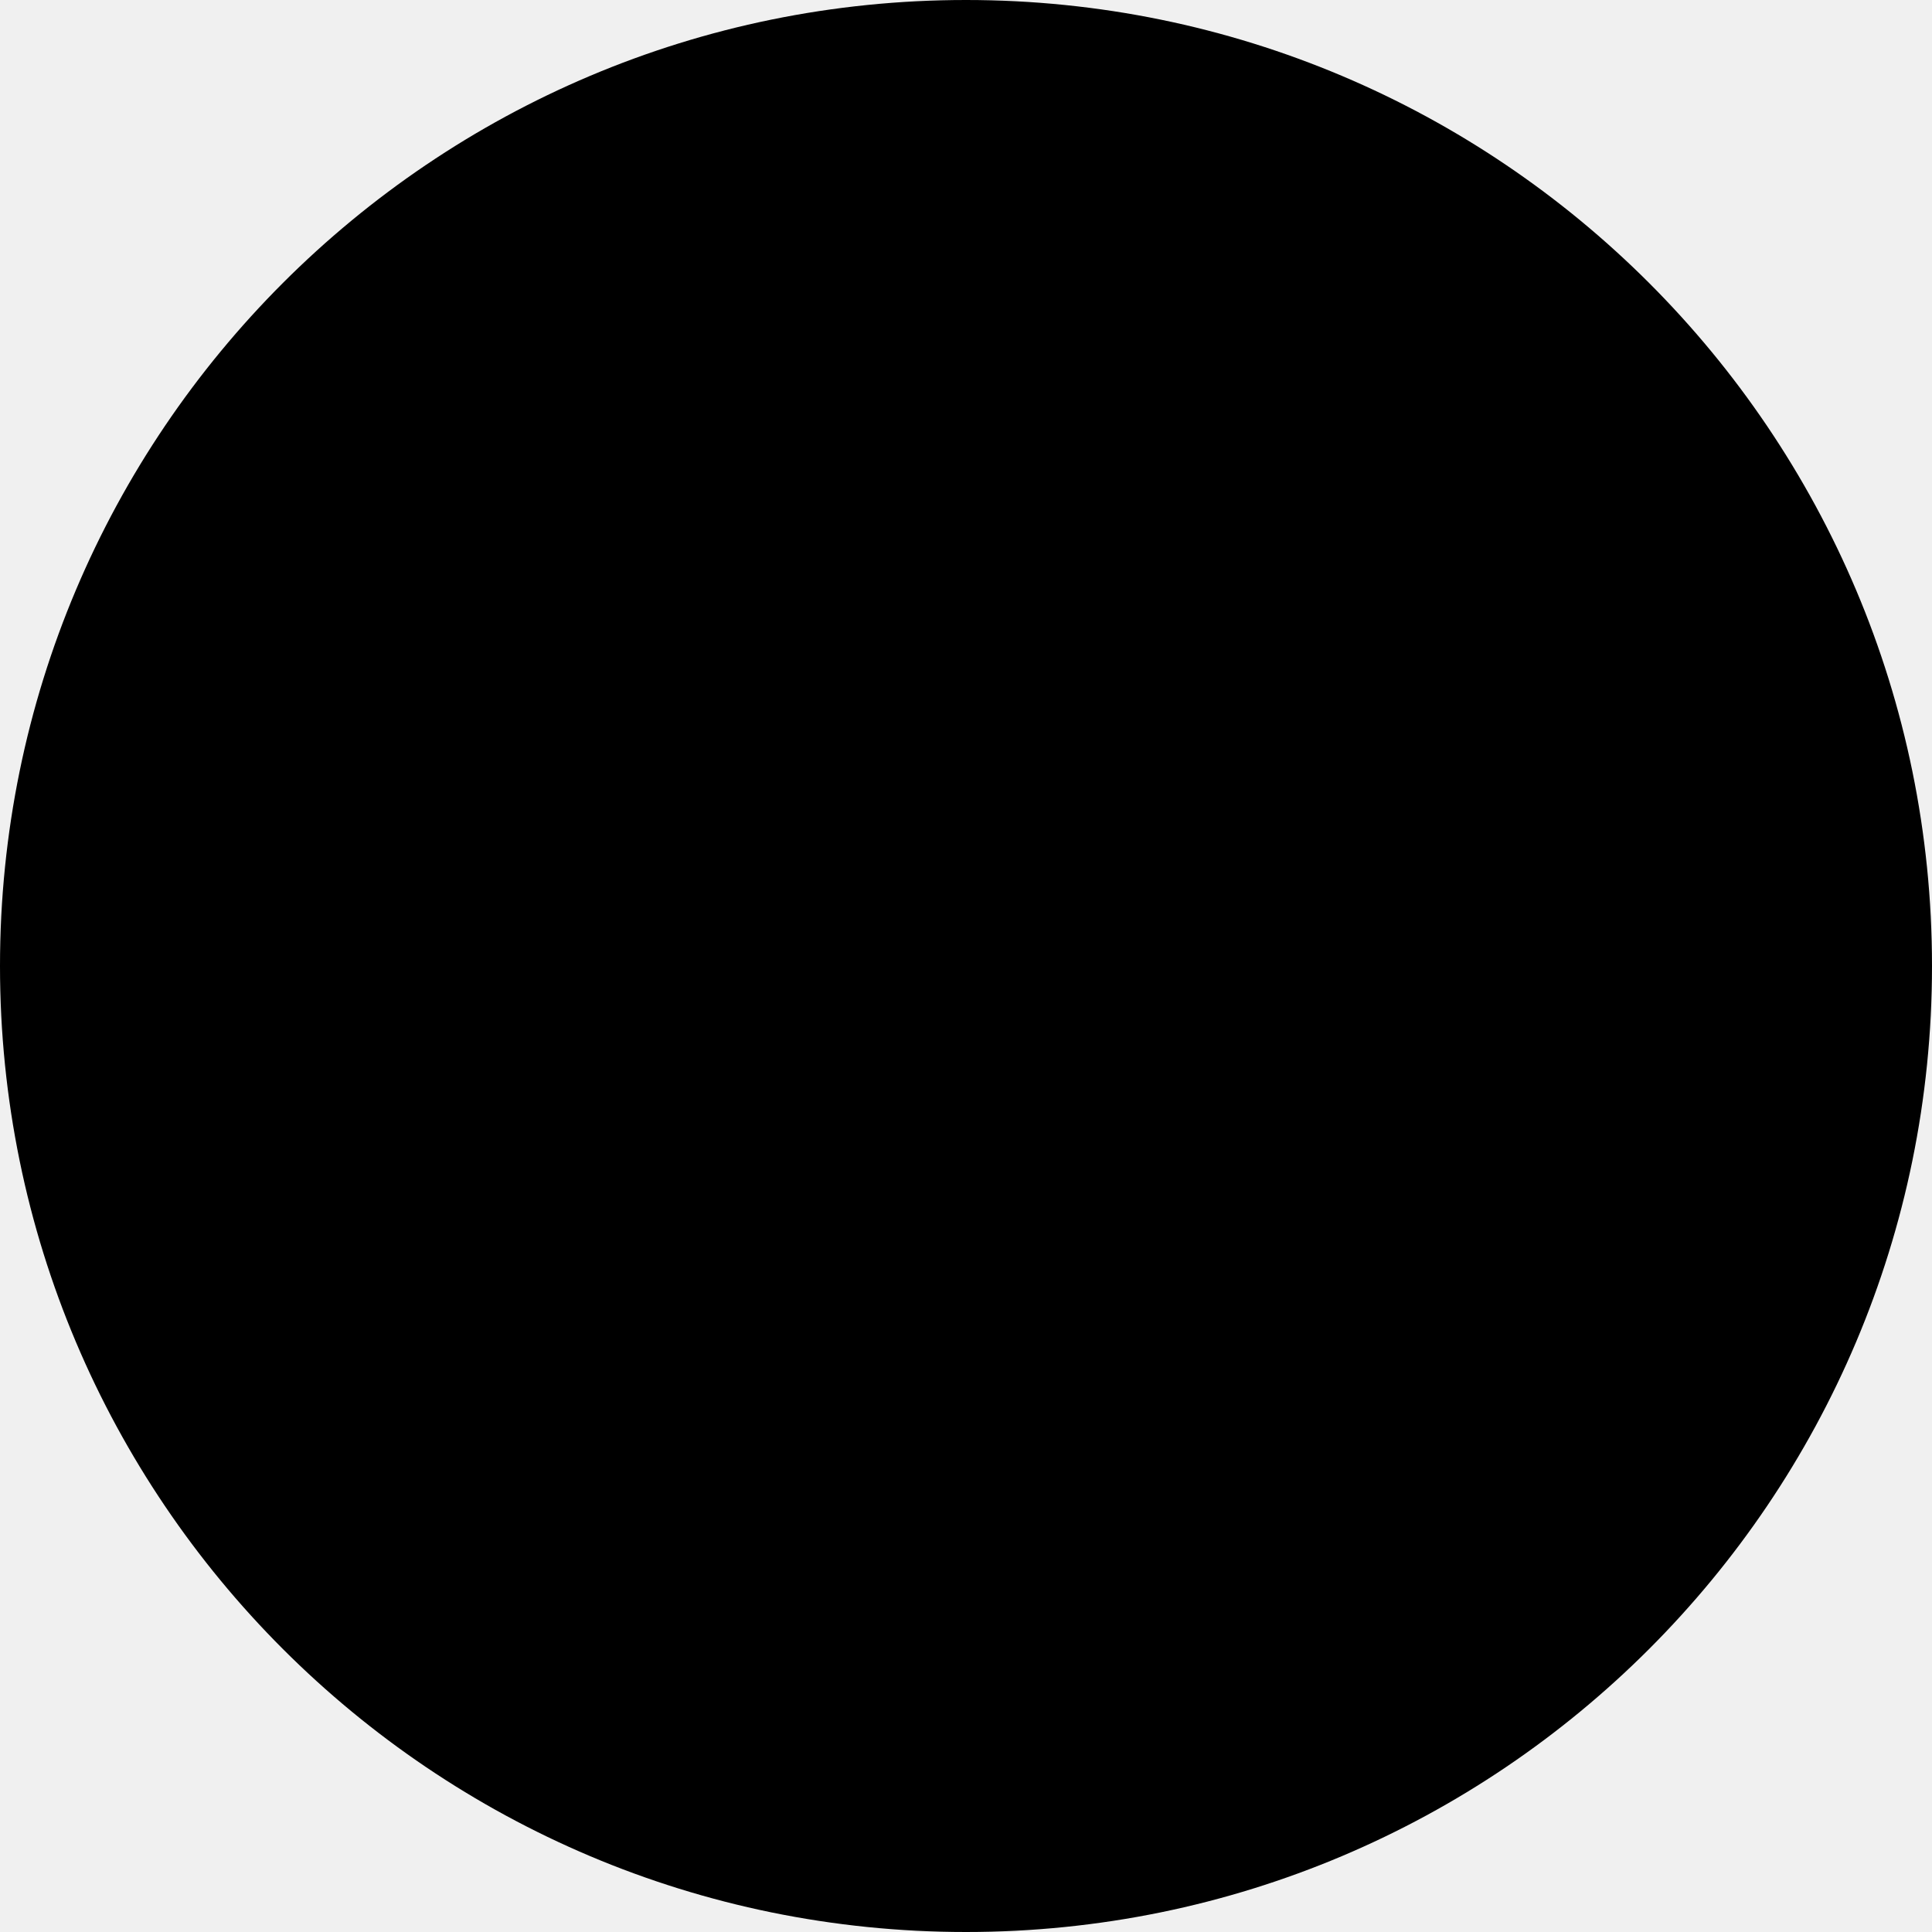
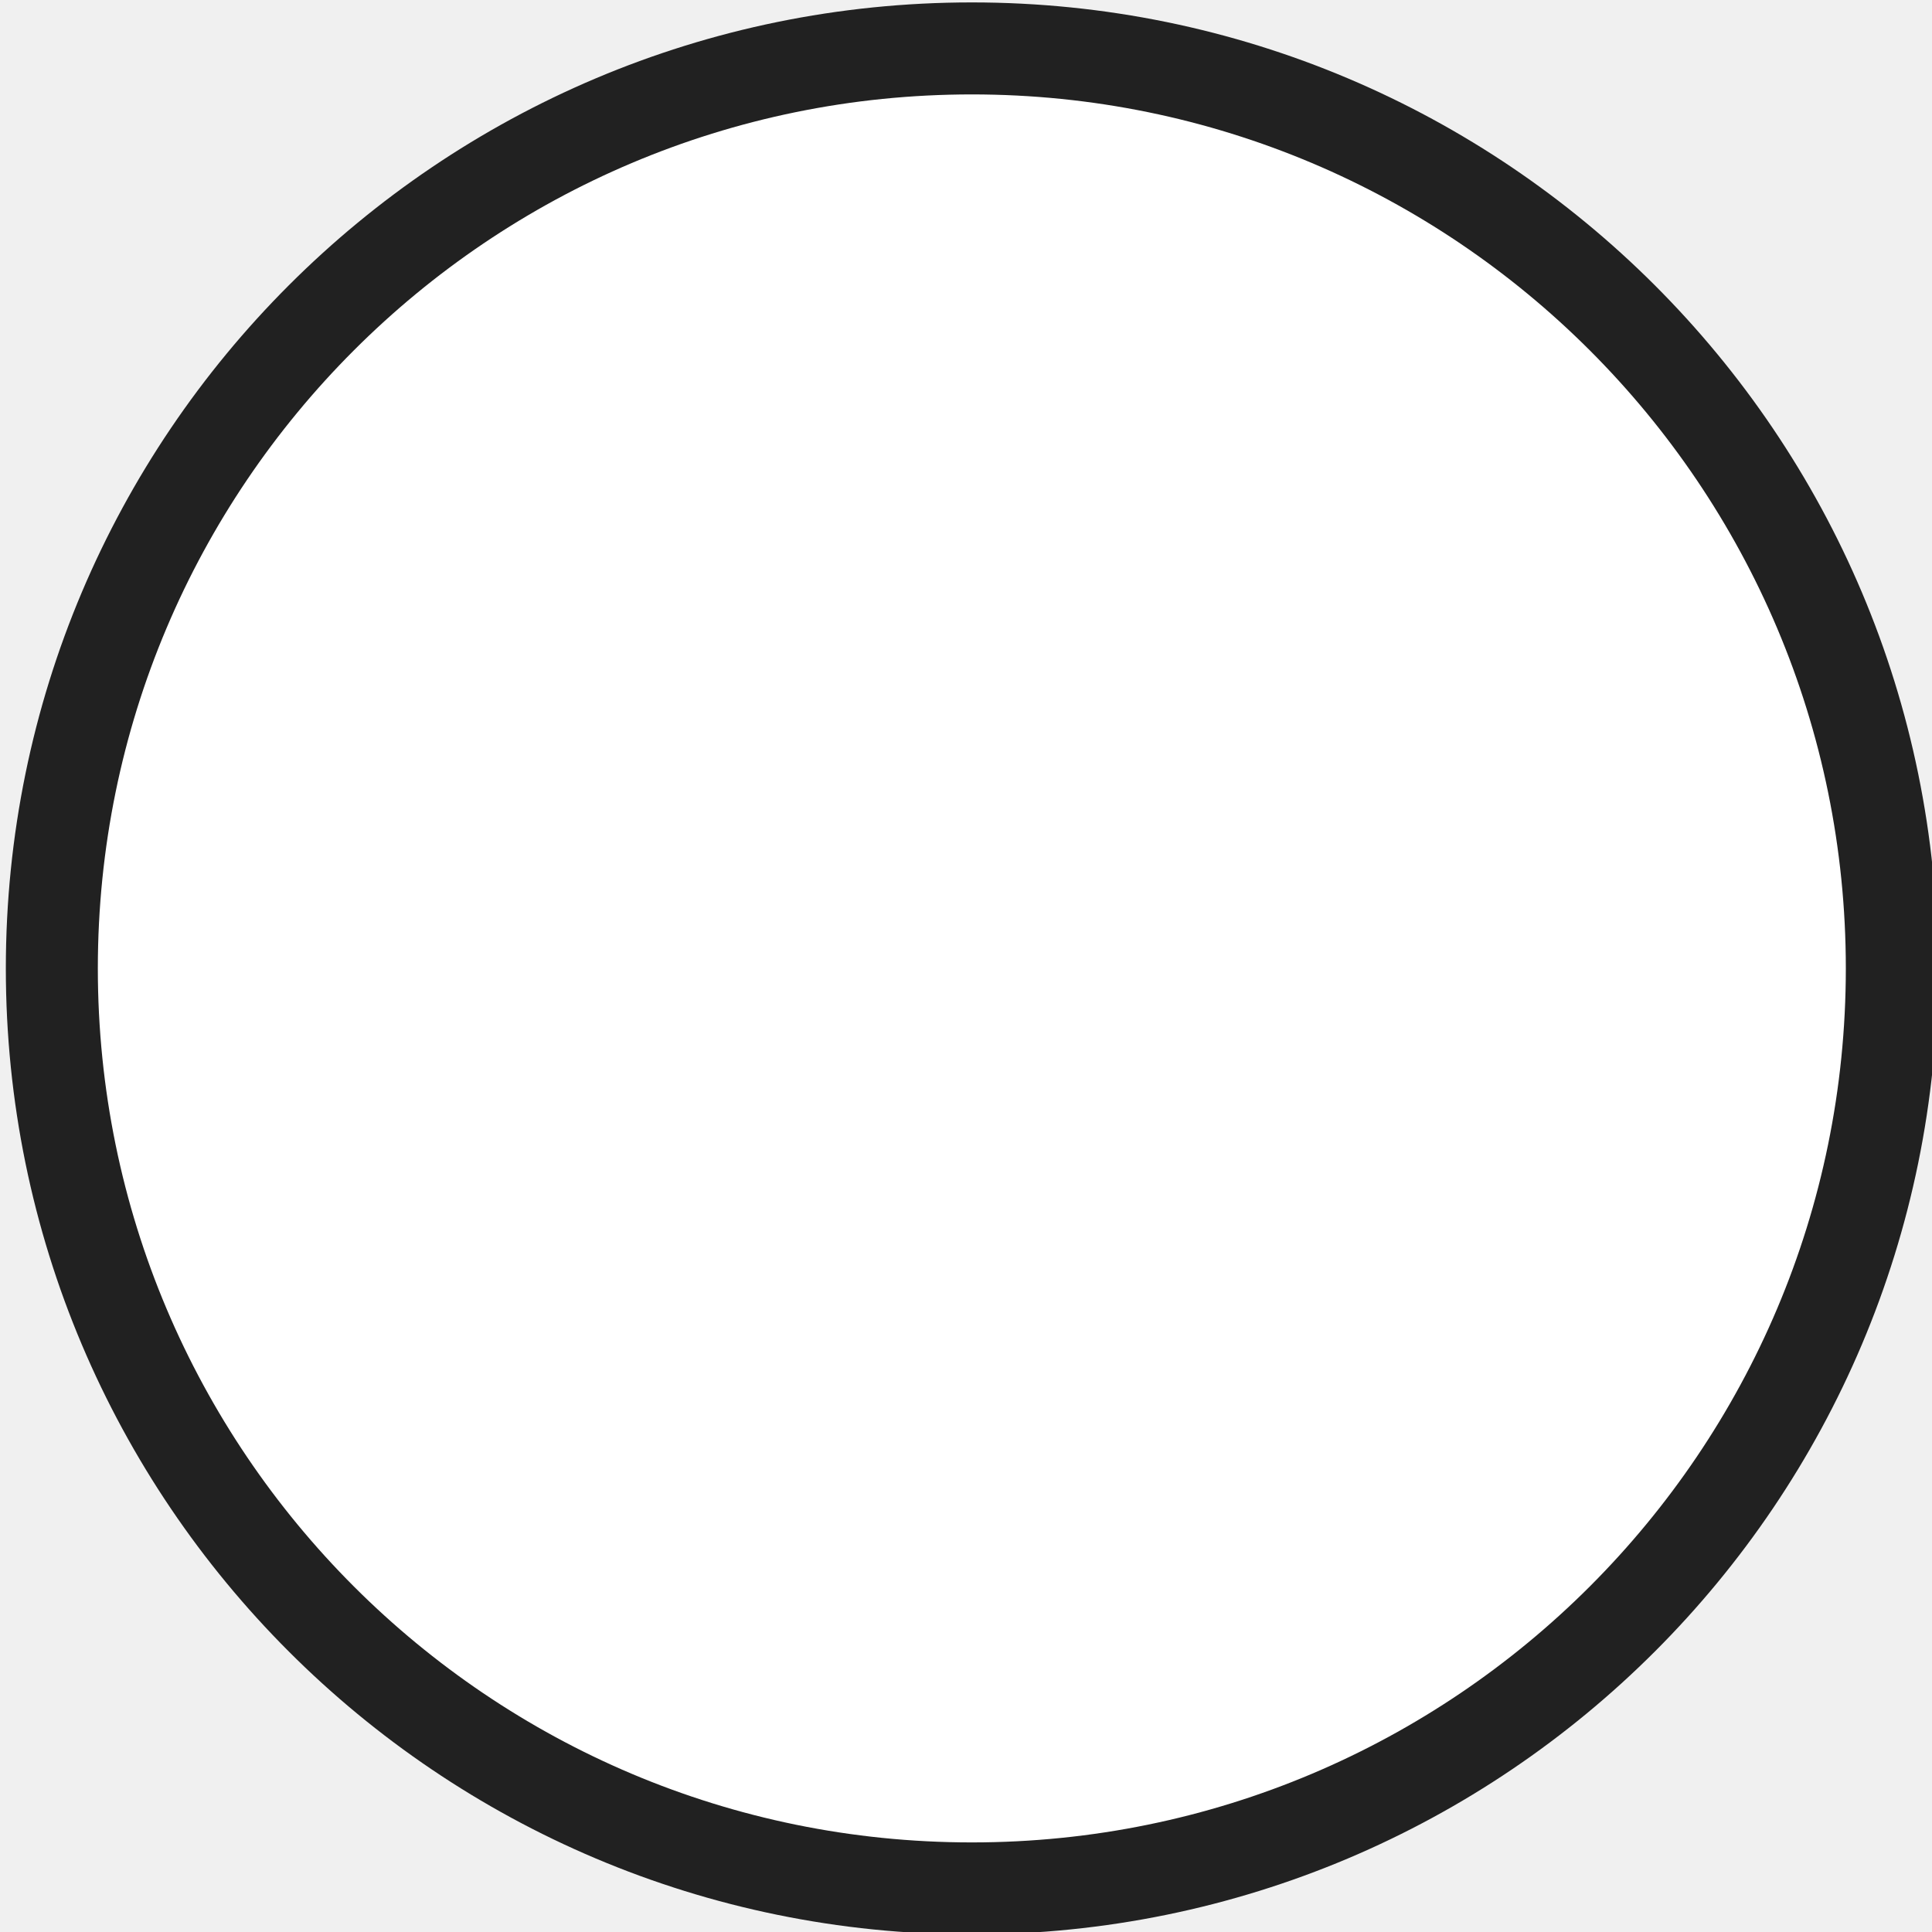
- <svg xmlns="http://www.w3.org/2000/svg" xml:space="preserve" width="100" height="100" viewBox="237.5 196.5 100 100">
-   <path d="M50 0a50 50 0 1 1 0 100A50 50 0 0 1 50 0z" style="stroke:#d63683;stroke-width:0;stroke-dasharray:none;stroke-linecap:butt;stroke-dashoffset:0;stroke-linejoin:miter;stroke-miterlimit:4;fill:#000;fill-rule:nonzero;opacity:1" transform="translate(237.5 196.5)" vector-effect="non-scaling-stroke" />
+ <svg xmlns="http://www.w3.org/2000/svg" xml:space="preserve" width="100" height="100" viewBox="237.5 196.5 100 100" version="1.1" id="svg834">
+   <defs id="defs838" />
+   <path d="m 287.802,199.006 a 47.619,47.619 0 1 1 0,95.238 47.619,47.619 0 0 1 0,-95.238 z" style="opacity:1;fill:#ffffff;fill-opacity:1;fill-rule:nonzero;stroke:#212121;stroke-width:4.762;stroke-linecap:butt;stroke-linejoin:miter;stroke-miterlimit:4;stroke-dasharray:none;stroke-dashoffset:0;stroke-opacity:1" vector-effect="non-scaling-stroke" id="path832" />
</svg>
